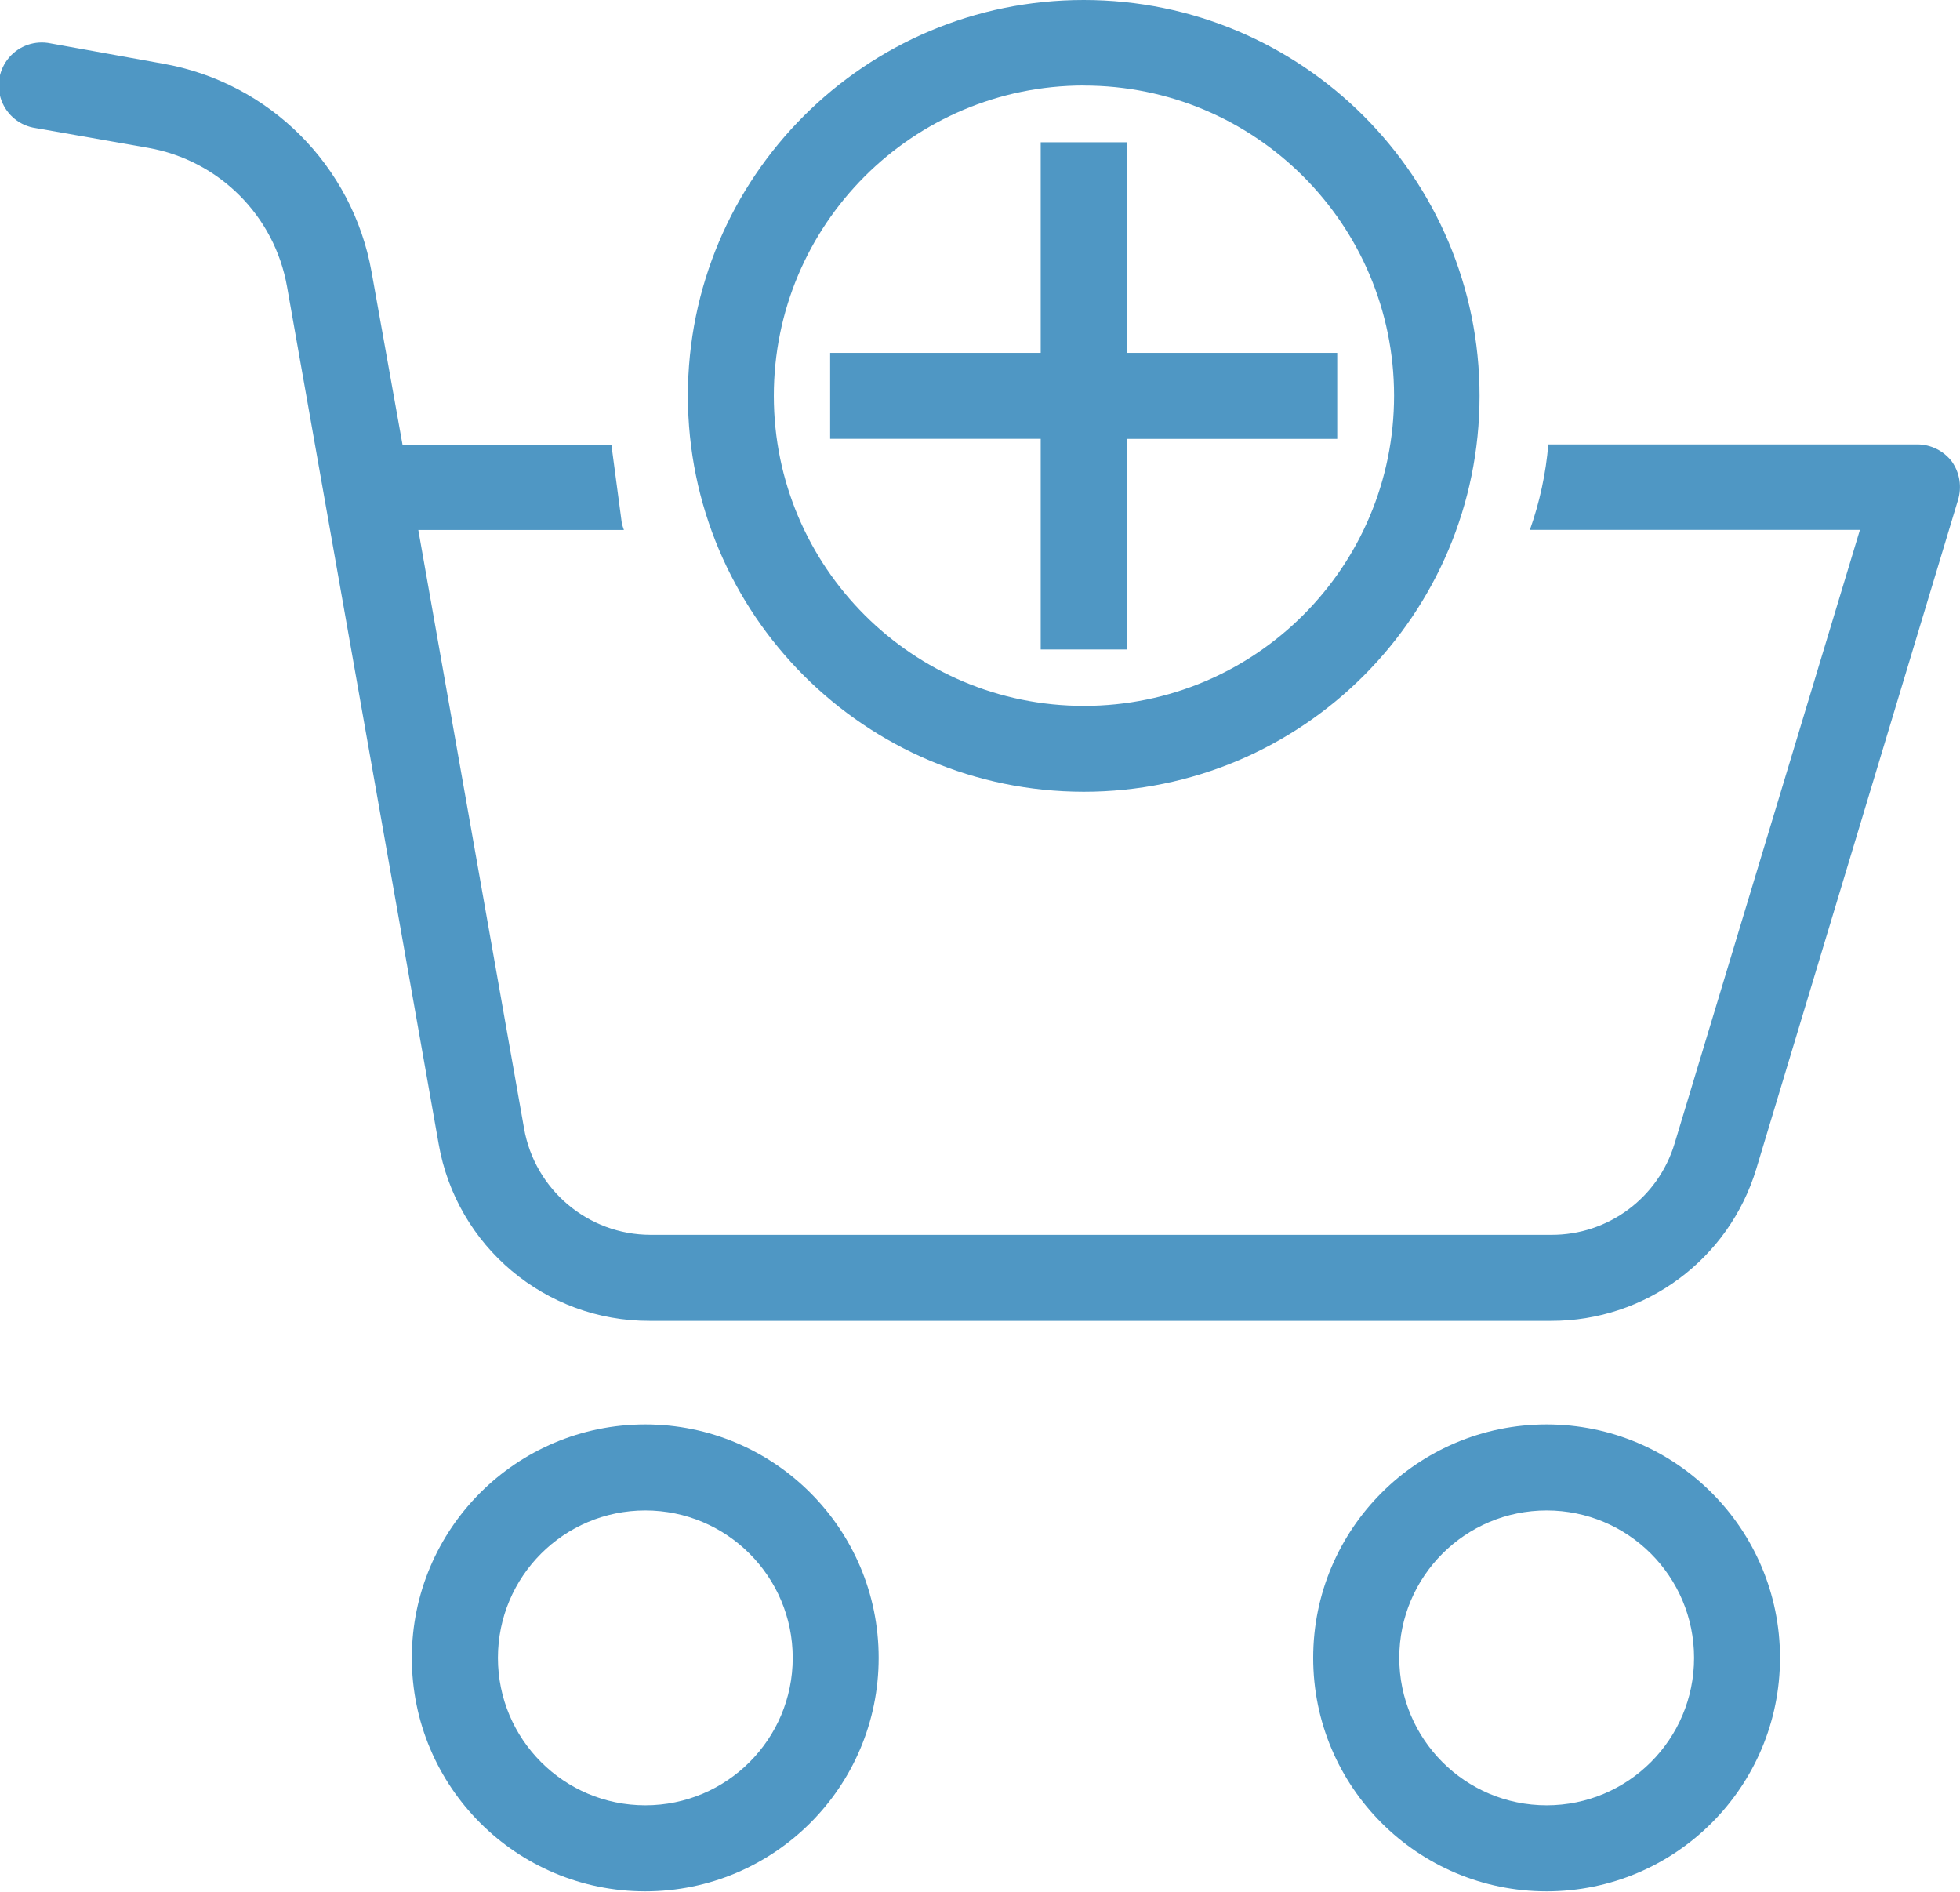
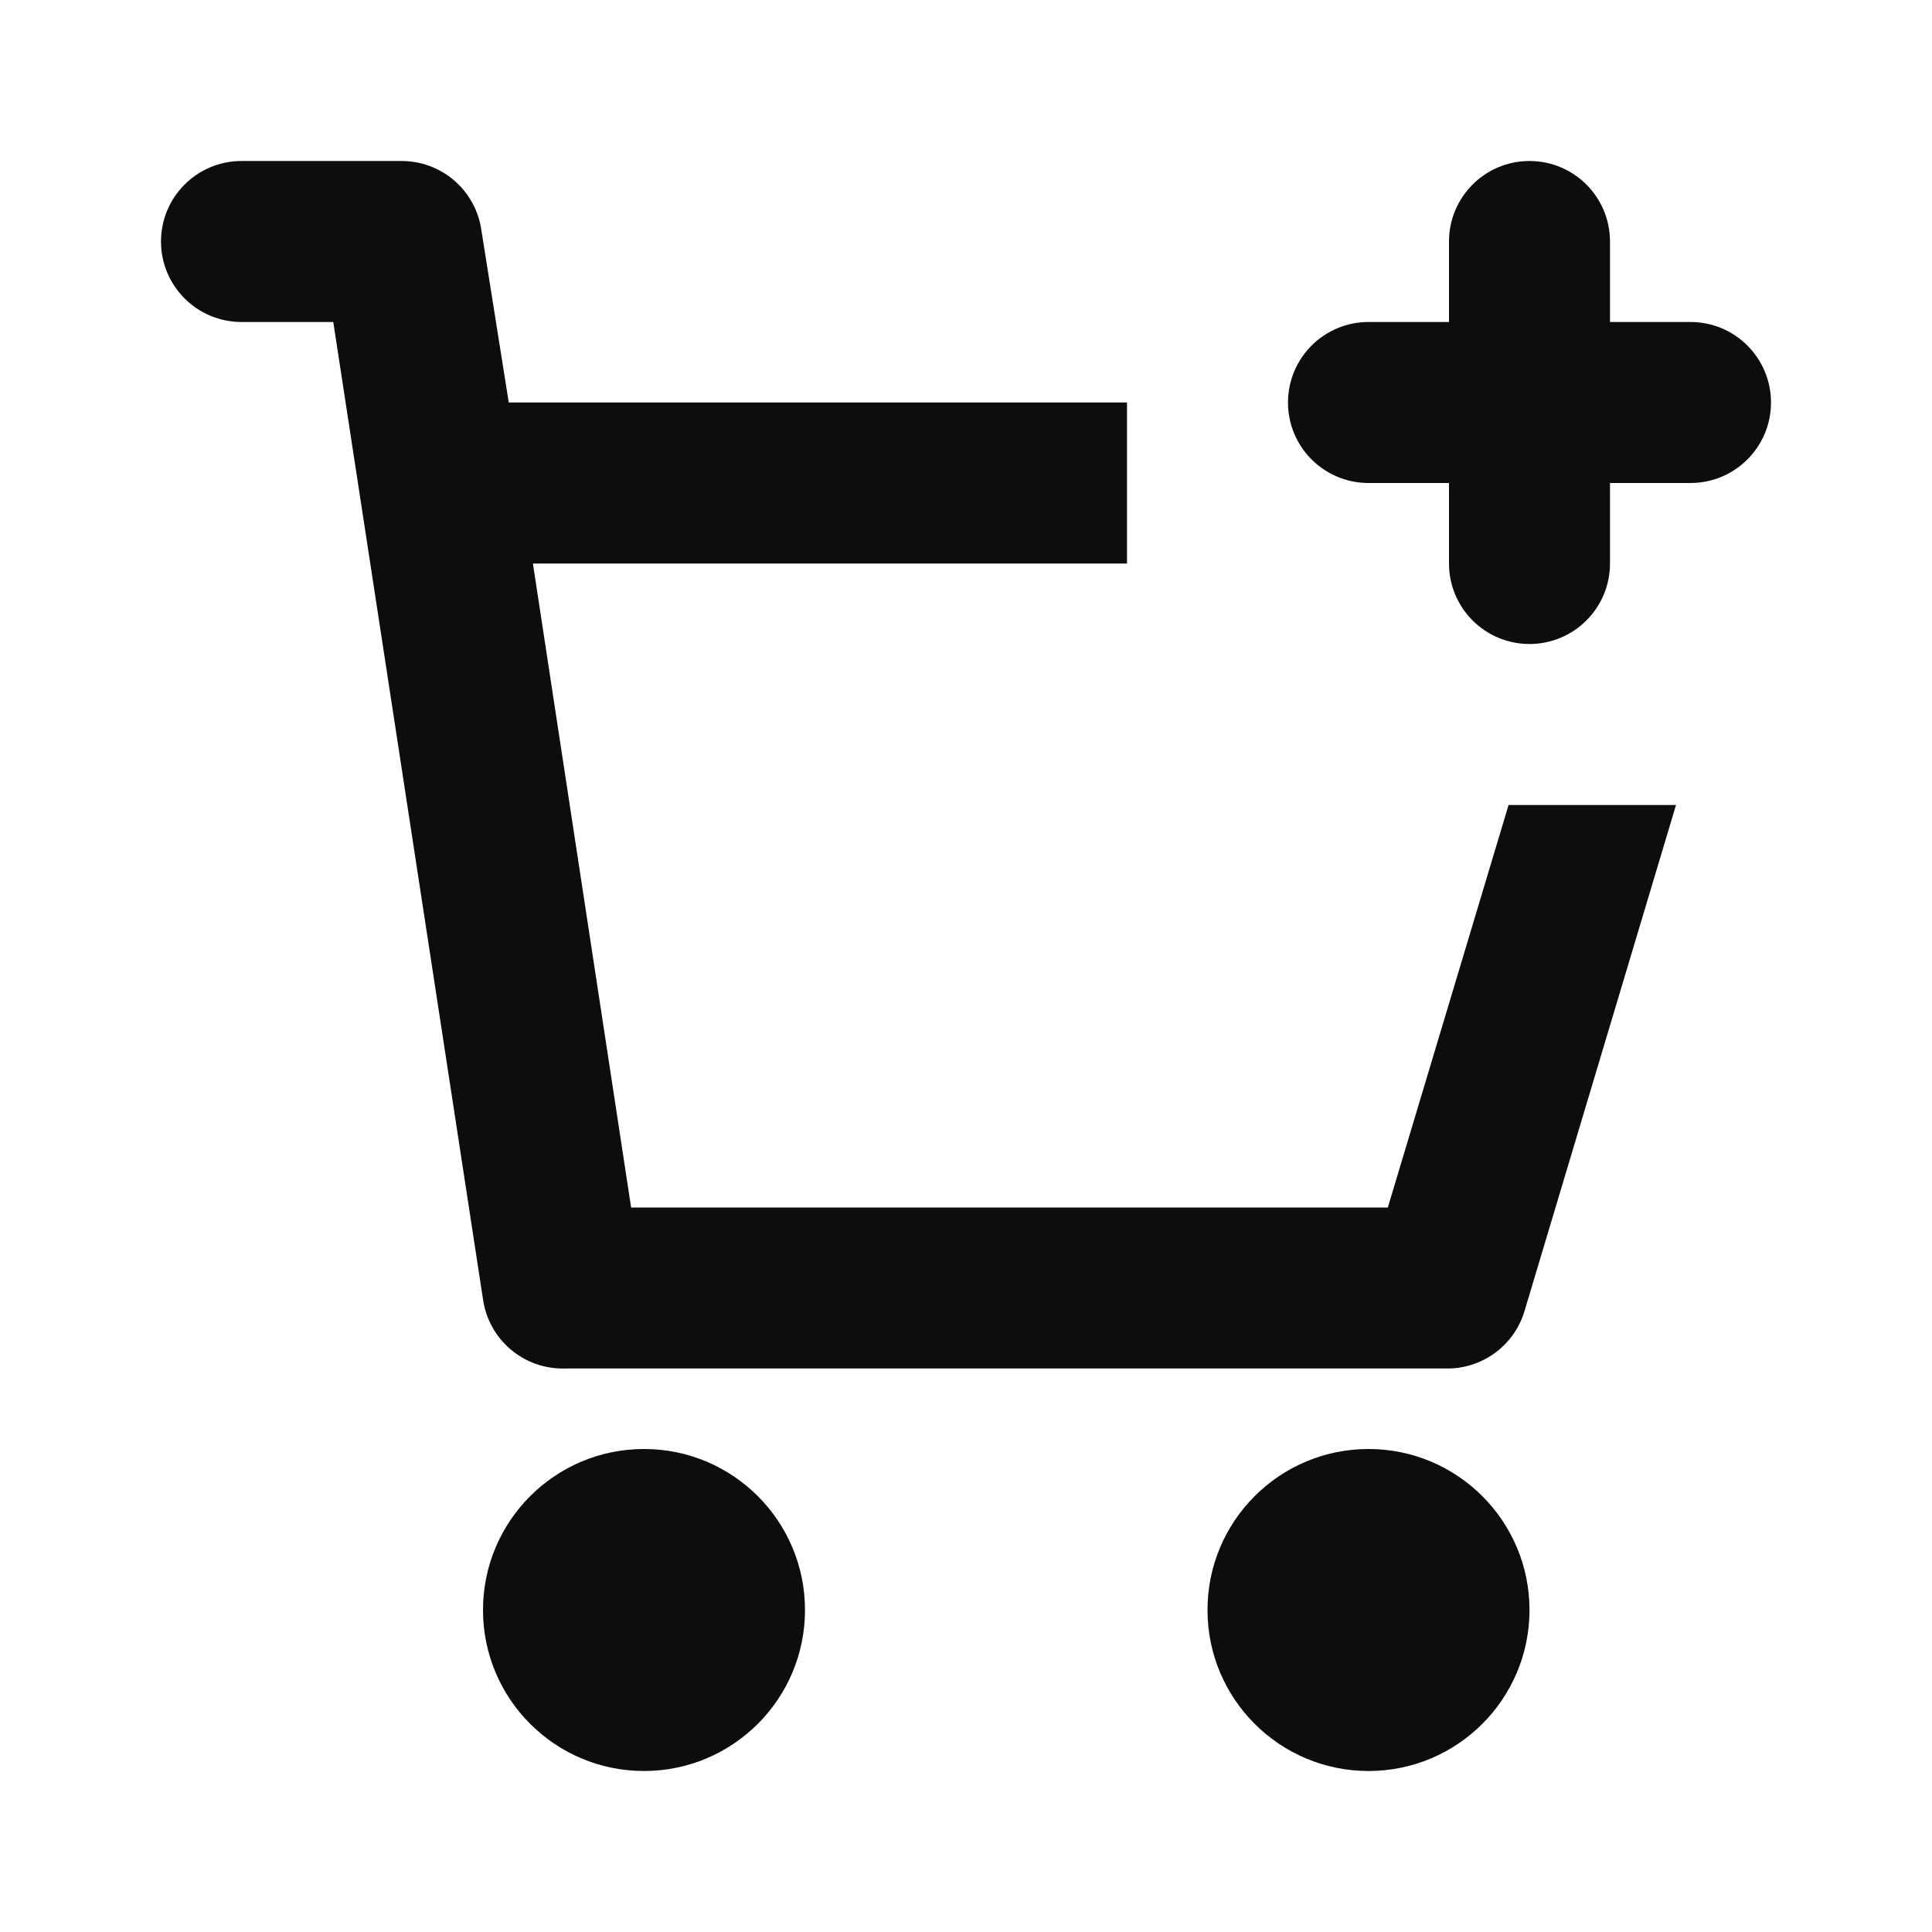
- <svg xmlns="http://www.w3.org/2000/svg" width="26.342" height="25.415" viewBox="0 0 26.342 25.415">
-   <g id="add_to_cart" data-name="add to cart" transform="translate(0.063 -3.8)">
-     <path id="Path_10" data-name="Path 10" d="M98.936,335.2a3.137,3.137,0,1,0,3.136,3.137A3.136,3.136,0,0,0,98.936,335.2Zm0,5.118a1.981,1.981,0,1,1,1.981-1.981A1.981,1.981,0,0,1,98.936,340.318Z" transform="translate(-90.326 -312.258)" fill="#4f97c4" />
-     <path id="Path_11" data-name="Path 11" d="M26.17,19.366a.586.586,0,0,0-.462-.231H20.746a4.59,4.59,0,0,1-.248,1.149h4.436l-2.49,8.243a1.723,1.723,0,0,1-1.658,1.23H8.68a1.729,1.729,0,0,1-1.7-1.432l-1.421-8.04H8.322a.7.7,0,0,1-.029-.1l-.139-1.045H5.347l-.416-2.322a3.459,3.459,0,0,0-2.807-2.8L.616,13.746a.578.578,0,1,0-.2,1.138l1.513.266a2.3,2.3,0,0,1,1.866,1.866L5.832,28.533a2.87,2.87,0,0,0,2.836,2.38H20.781a2.875,2.875,0,0,0,2.761-2.045l2.709-8.982A.593.593,0,0,0,26.17,19.366Z" transform="translate(0 -9.363)" fill="#4f97c4" />
-     <path id="Path_12" data-name="Path 12" d="M308.637,335.2a3.137,3.137,0,1,0,3.136,3.137A3.136,3.136,0,0,0,308.637,335.2Zm0,5.118a1.981,1.981,0,1,1,1.981-1.981A1.981,1.981,0,0,1,308.637,340.318Z" transform="translate(-287.913 -312.258)" fill="#4f97c4" />
-     <path id="Path_13" data-name="Path 13" d="M195.93,43.716h1.155v-2.83h2.83V39.73h-2.83V36.9H195.93v2.83H193.1v1.155h2.83Z" transform="translate(-182.006 -31.188)" fill="#4f97c4" />
-     <path id="Path_14" data-name="Path 14" d="M165.32,14.44A5.32,5.32,0,1,0,160,9.12,5.325,5.325,0,0,0,165.32,14.44Zm0-9.49a4.168,4.168,0,1,1-4.165,4.17A4.17,4.17,0,0,1,165.32,4.949Z" transform="translate(-150.818 0)" fill="#4f97c4" />
-   </g>
+ <svg xmlns="http://www.w3.org/2000/svg" width="40px" height="40px" viewBox="0 0 1.2 1.2" fill="none">
+   <path d="M0.3 0.807 0.207 0.2H0.15a0.05 0.05 0 0 1 0 -0.1h0.099a0.05 0.05 0 0 1 0.033 0.012 0.05 0.05 0 0 1 0.017 0.031L0.316 0.25H0.7v0.1H0.331l0.061 0.4h0.47L0.937 0.5h0.104L0.947 0.814A0.05 0.05 0 0 1 0.9 0.85H0.351A0.05 0.05 0 0 1 0.317 0.838 0.05 0.05 0 0 1 0.3 0.807zM0.5 1a0.1 0.1 0 1 1 -0.2 0 0.1 0.1 0 0 1 0.2 0zm0.45 0a0.1 0.1 0 1 1 -0.2 0 0.1 0.1 0 0 1 0.2 0zm0 -0.9A0.05 0.05 0 0 1 1 0.15V0.2h0.05a0.05 0.05 0 1 1 0 0.1H1v0.05a0.05 0.05 0 1 1 -0.1 0V0.3H0.85a0.05 0.05 0 1 1 0 -0.1H0.9V0.15A0.05 0.05 0 0 1 0.95 0.1z" fill="#0D0D0D" />
</svg>
